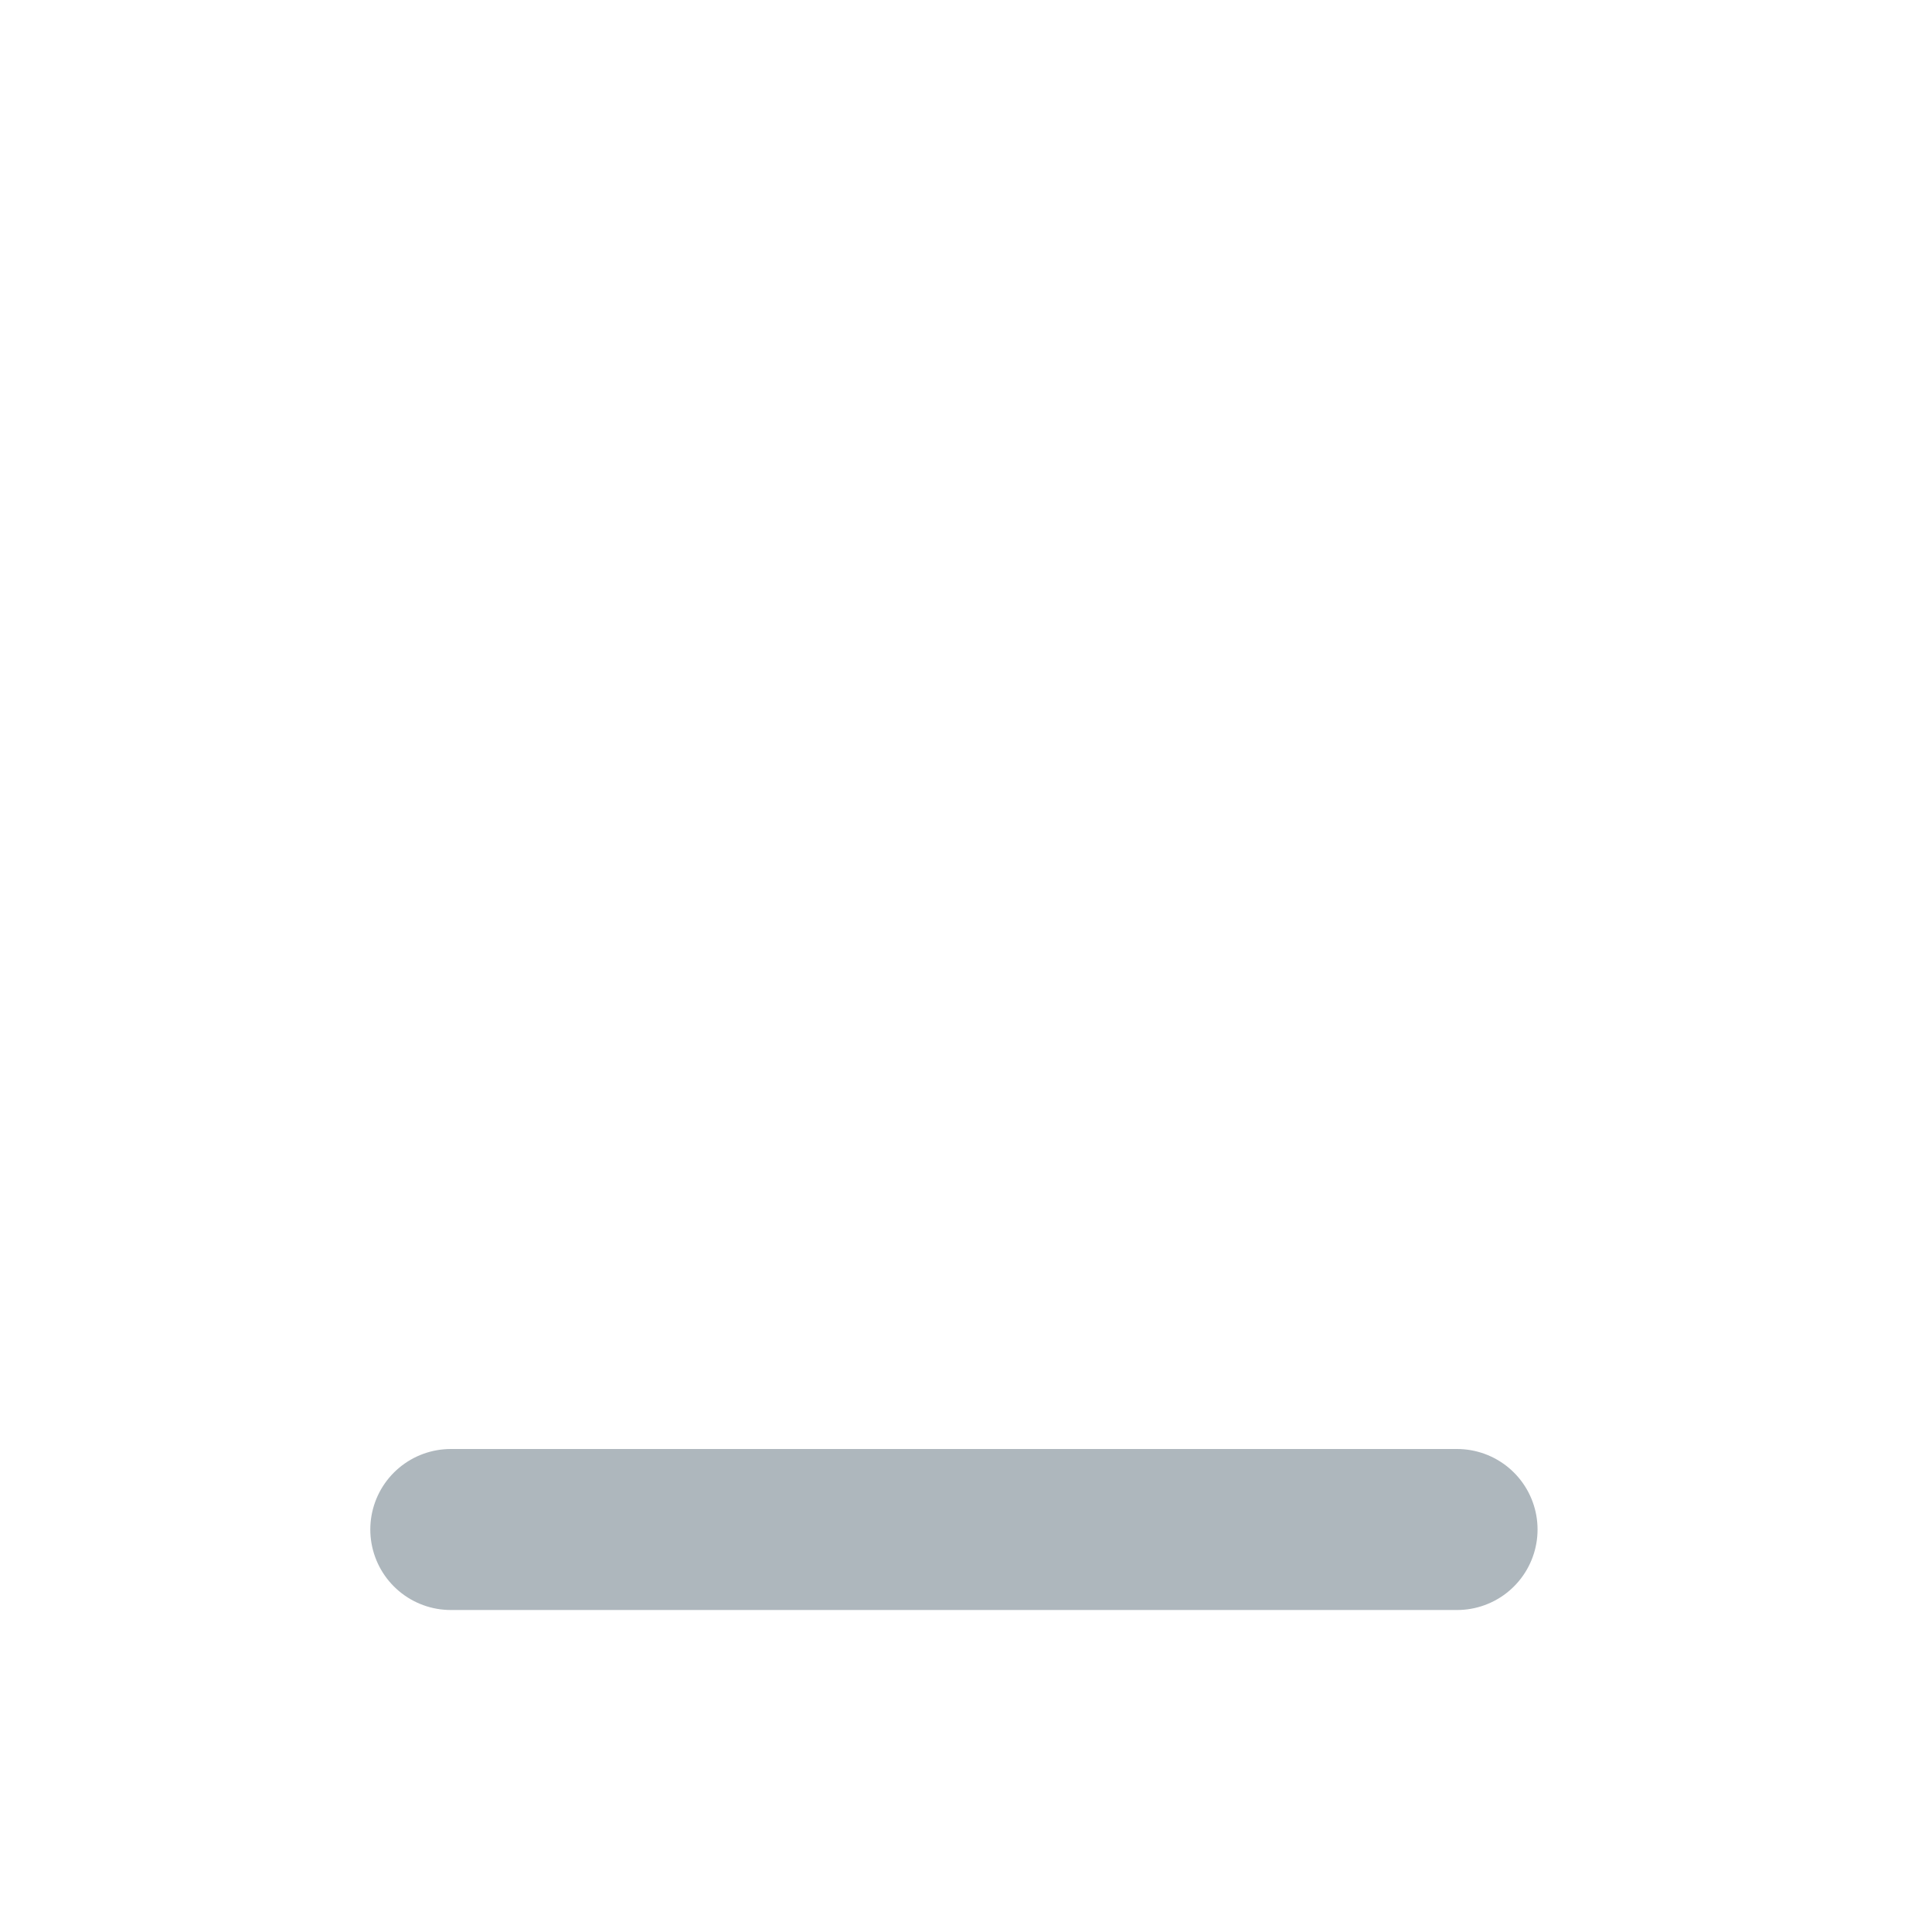
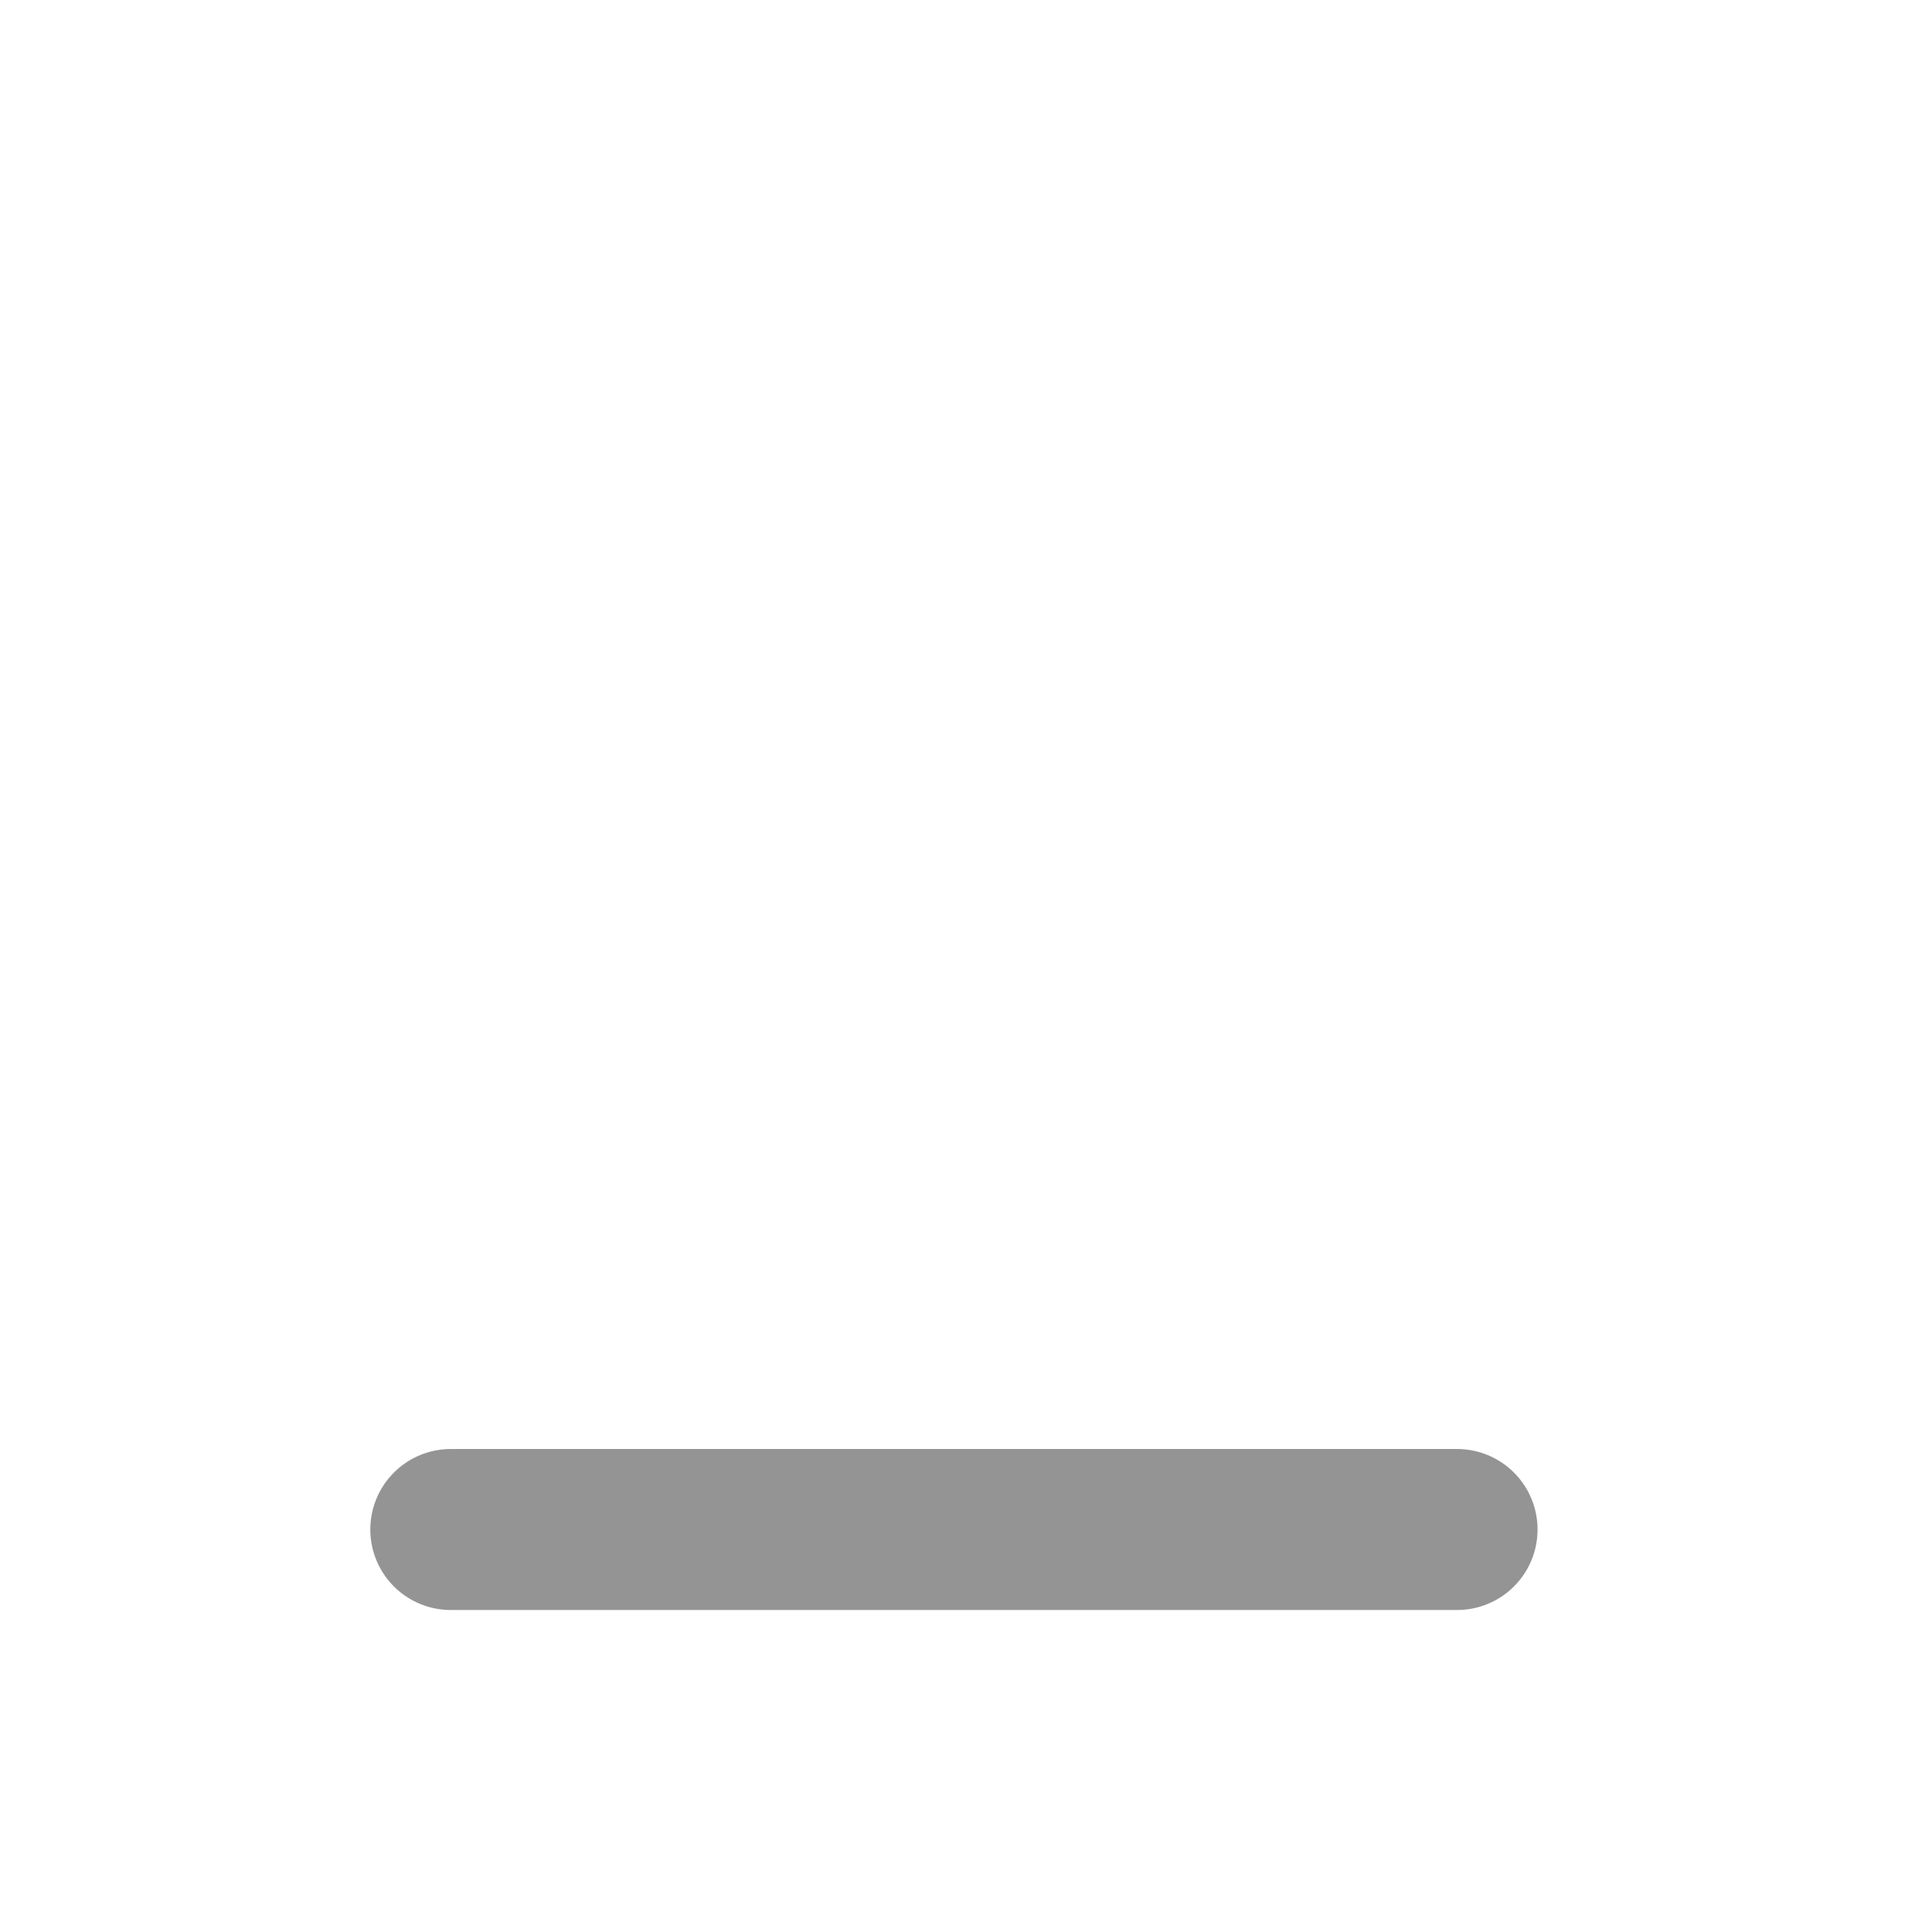
<svg xmlns="http://www.w3.org/2000/svg" class="nhsuk-icon" version="1.1" id="Layer_1" x="0px" y="0px" viewBox="0 -7 24 24" style="enable-background:new 0 0 24 24;" xml:space="preserve">
  <style type="text/css">
-     .st0{fill:none;stroke:#AEB7BD;stroke-width:2;stroke-linecap:round;}
+     .st0{fill:none;stroke:#949494;stroke-width:2;stroke-linecap:round;}
</style>
  <path class="st0" d="M18.1,12H5.6" />
</svg>
